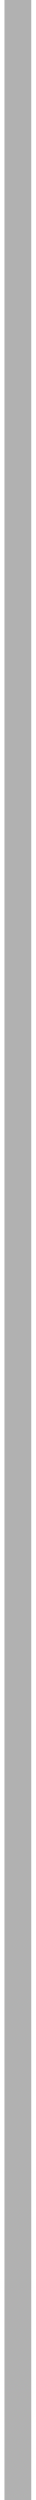
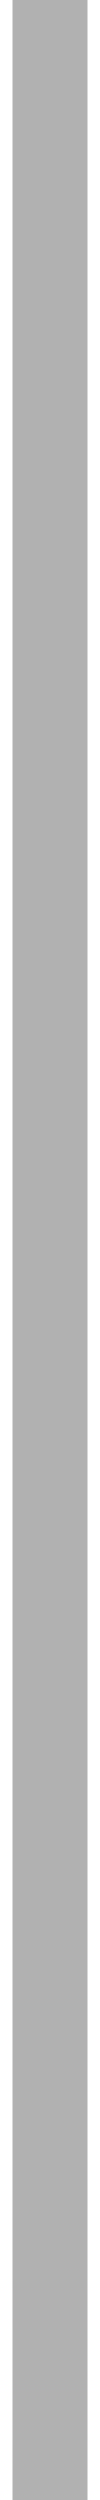
- <svg xmlns="http://www.w3.org/2000/svg" width="4" height="280" viewBox="0 0 700 2" preserveAspectRatio="none">
+ <svg xmlns="http://www.w3.org/2000/svg" width="4" height="100" viewBox="0 0 700 2" preserveAspectRatio="none">
  <line y1="2" x1="12.5%" x2="87.5%" y2="2" stroke="black" stroke-opacity="0.305" stroke-width="4" />
</svg>
